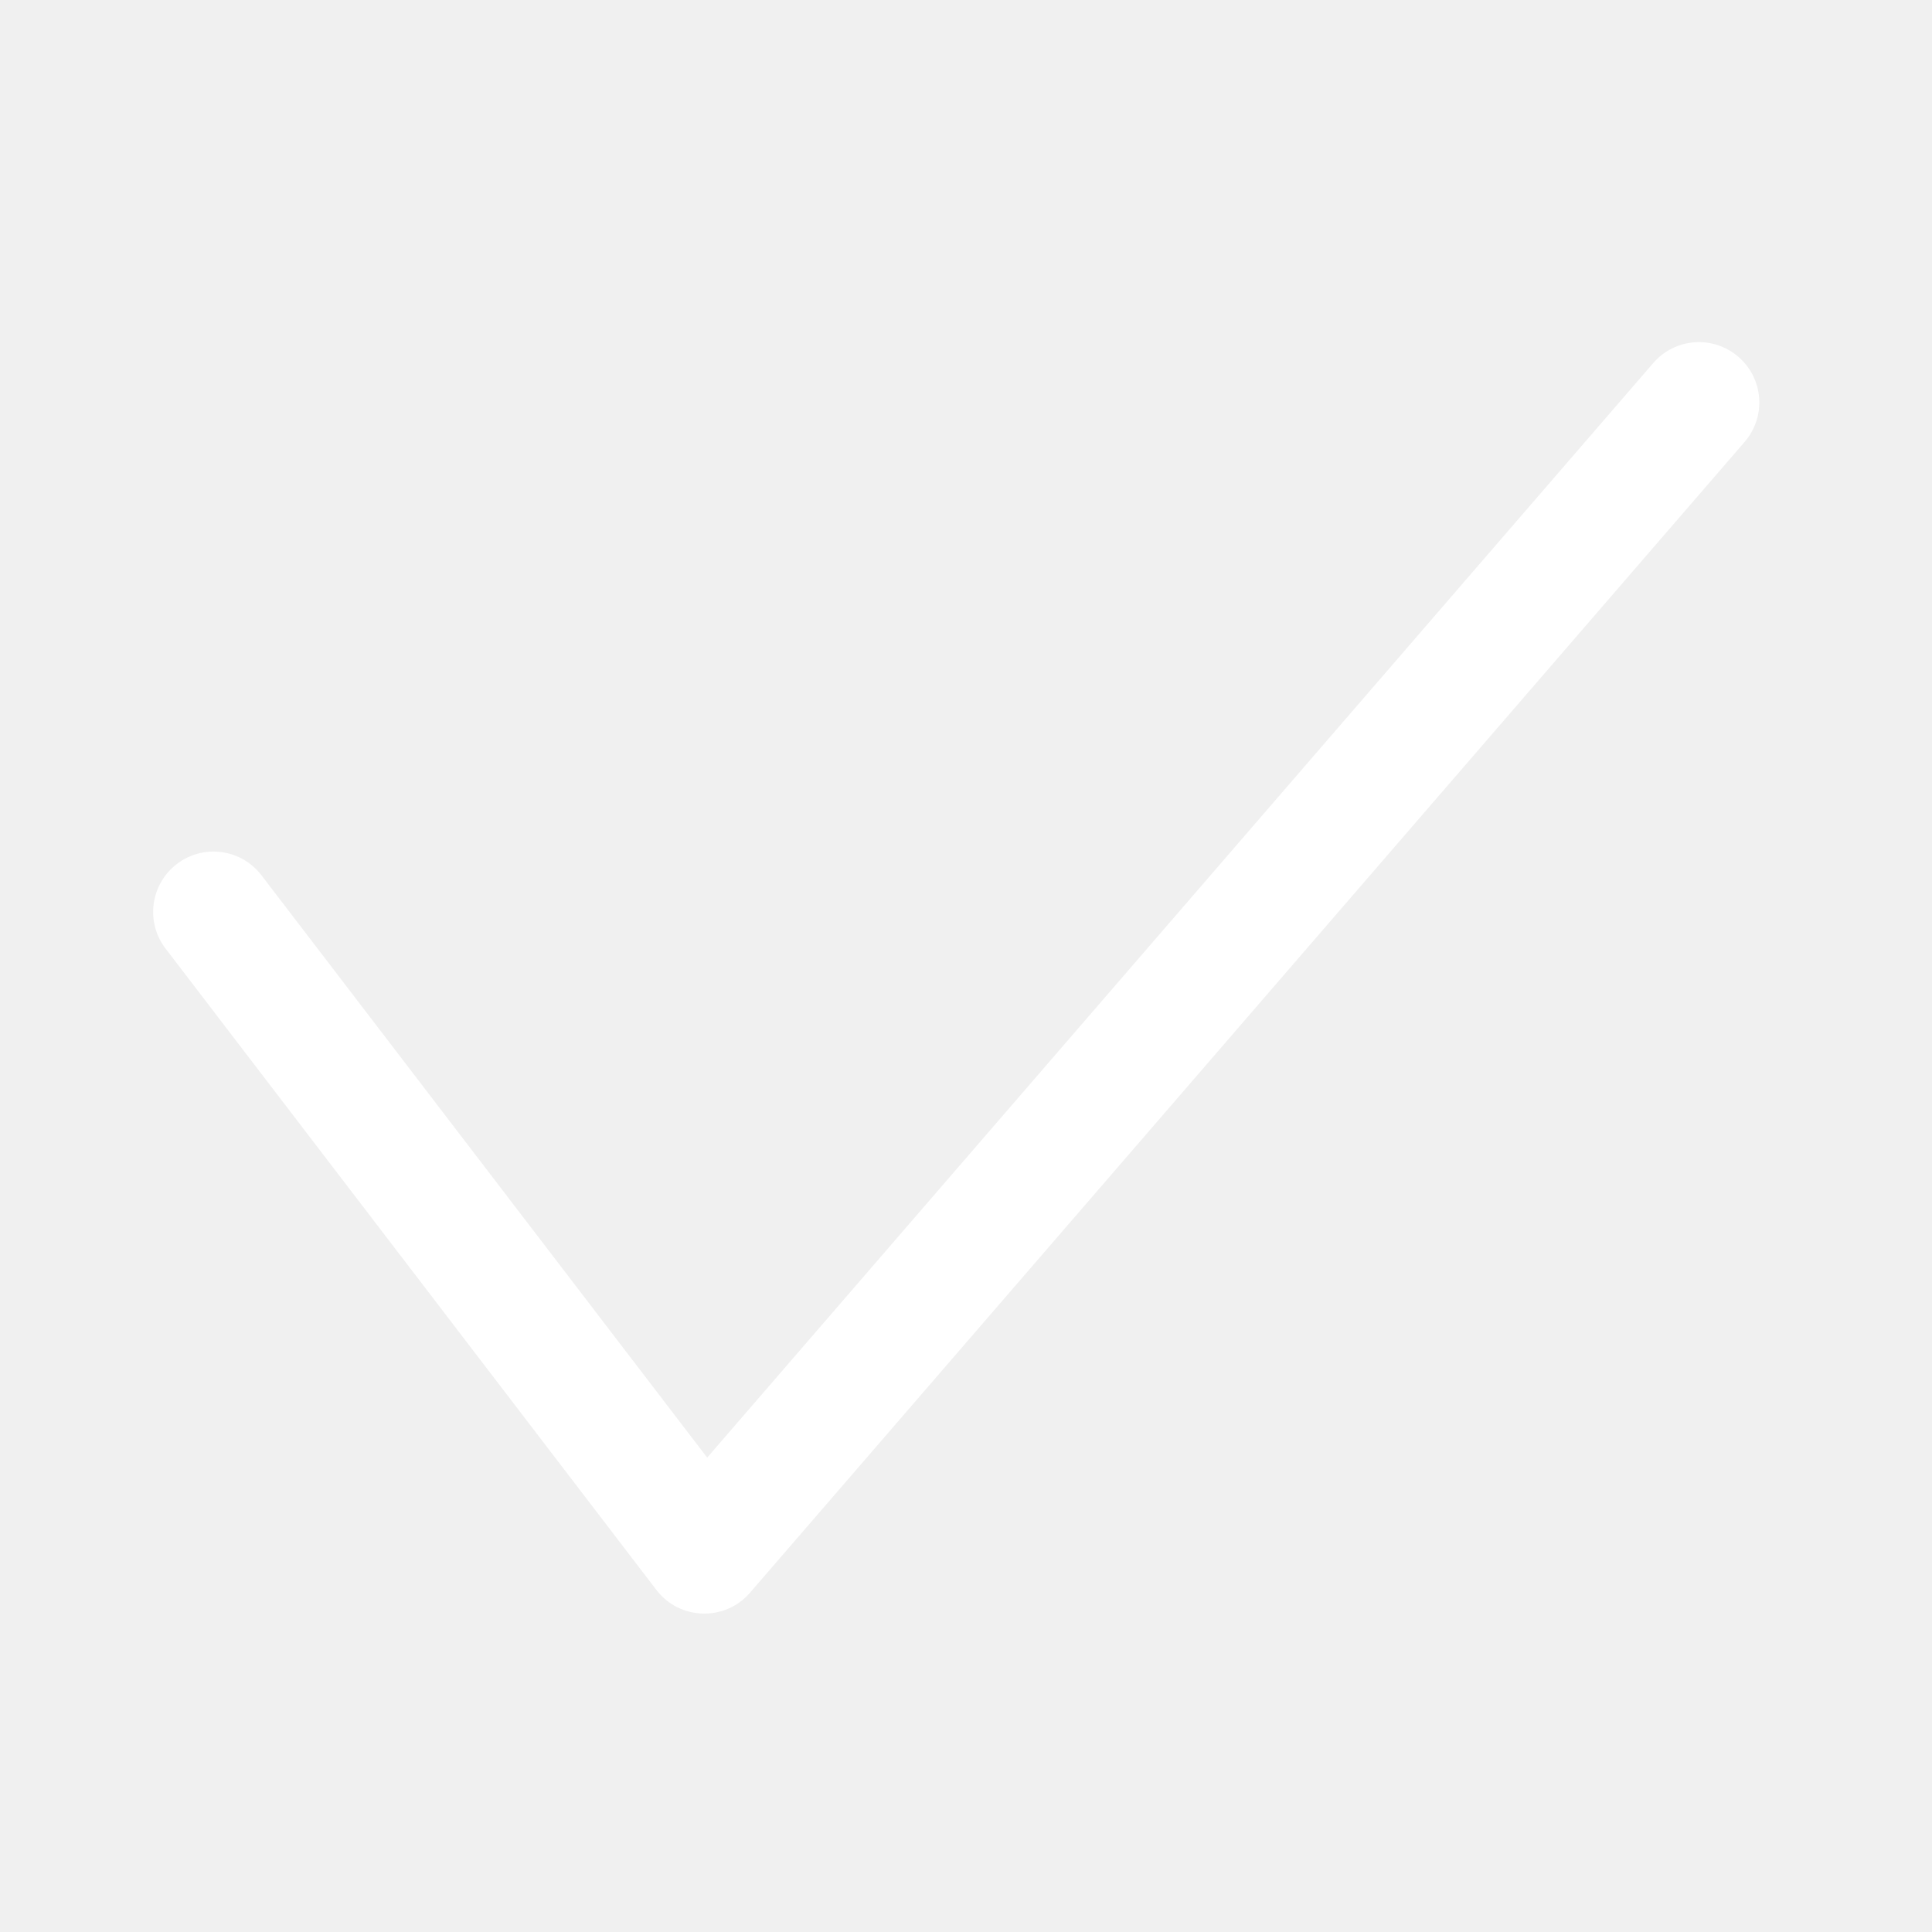
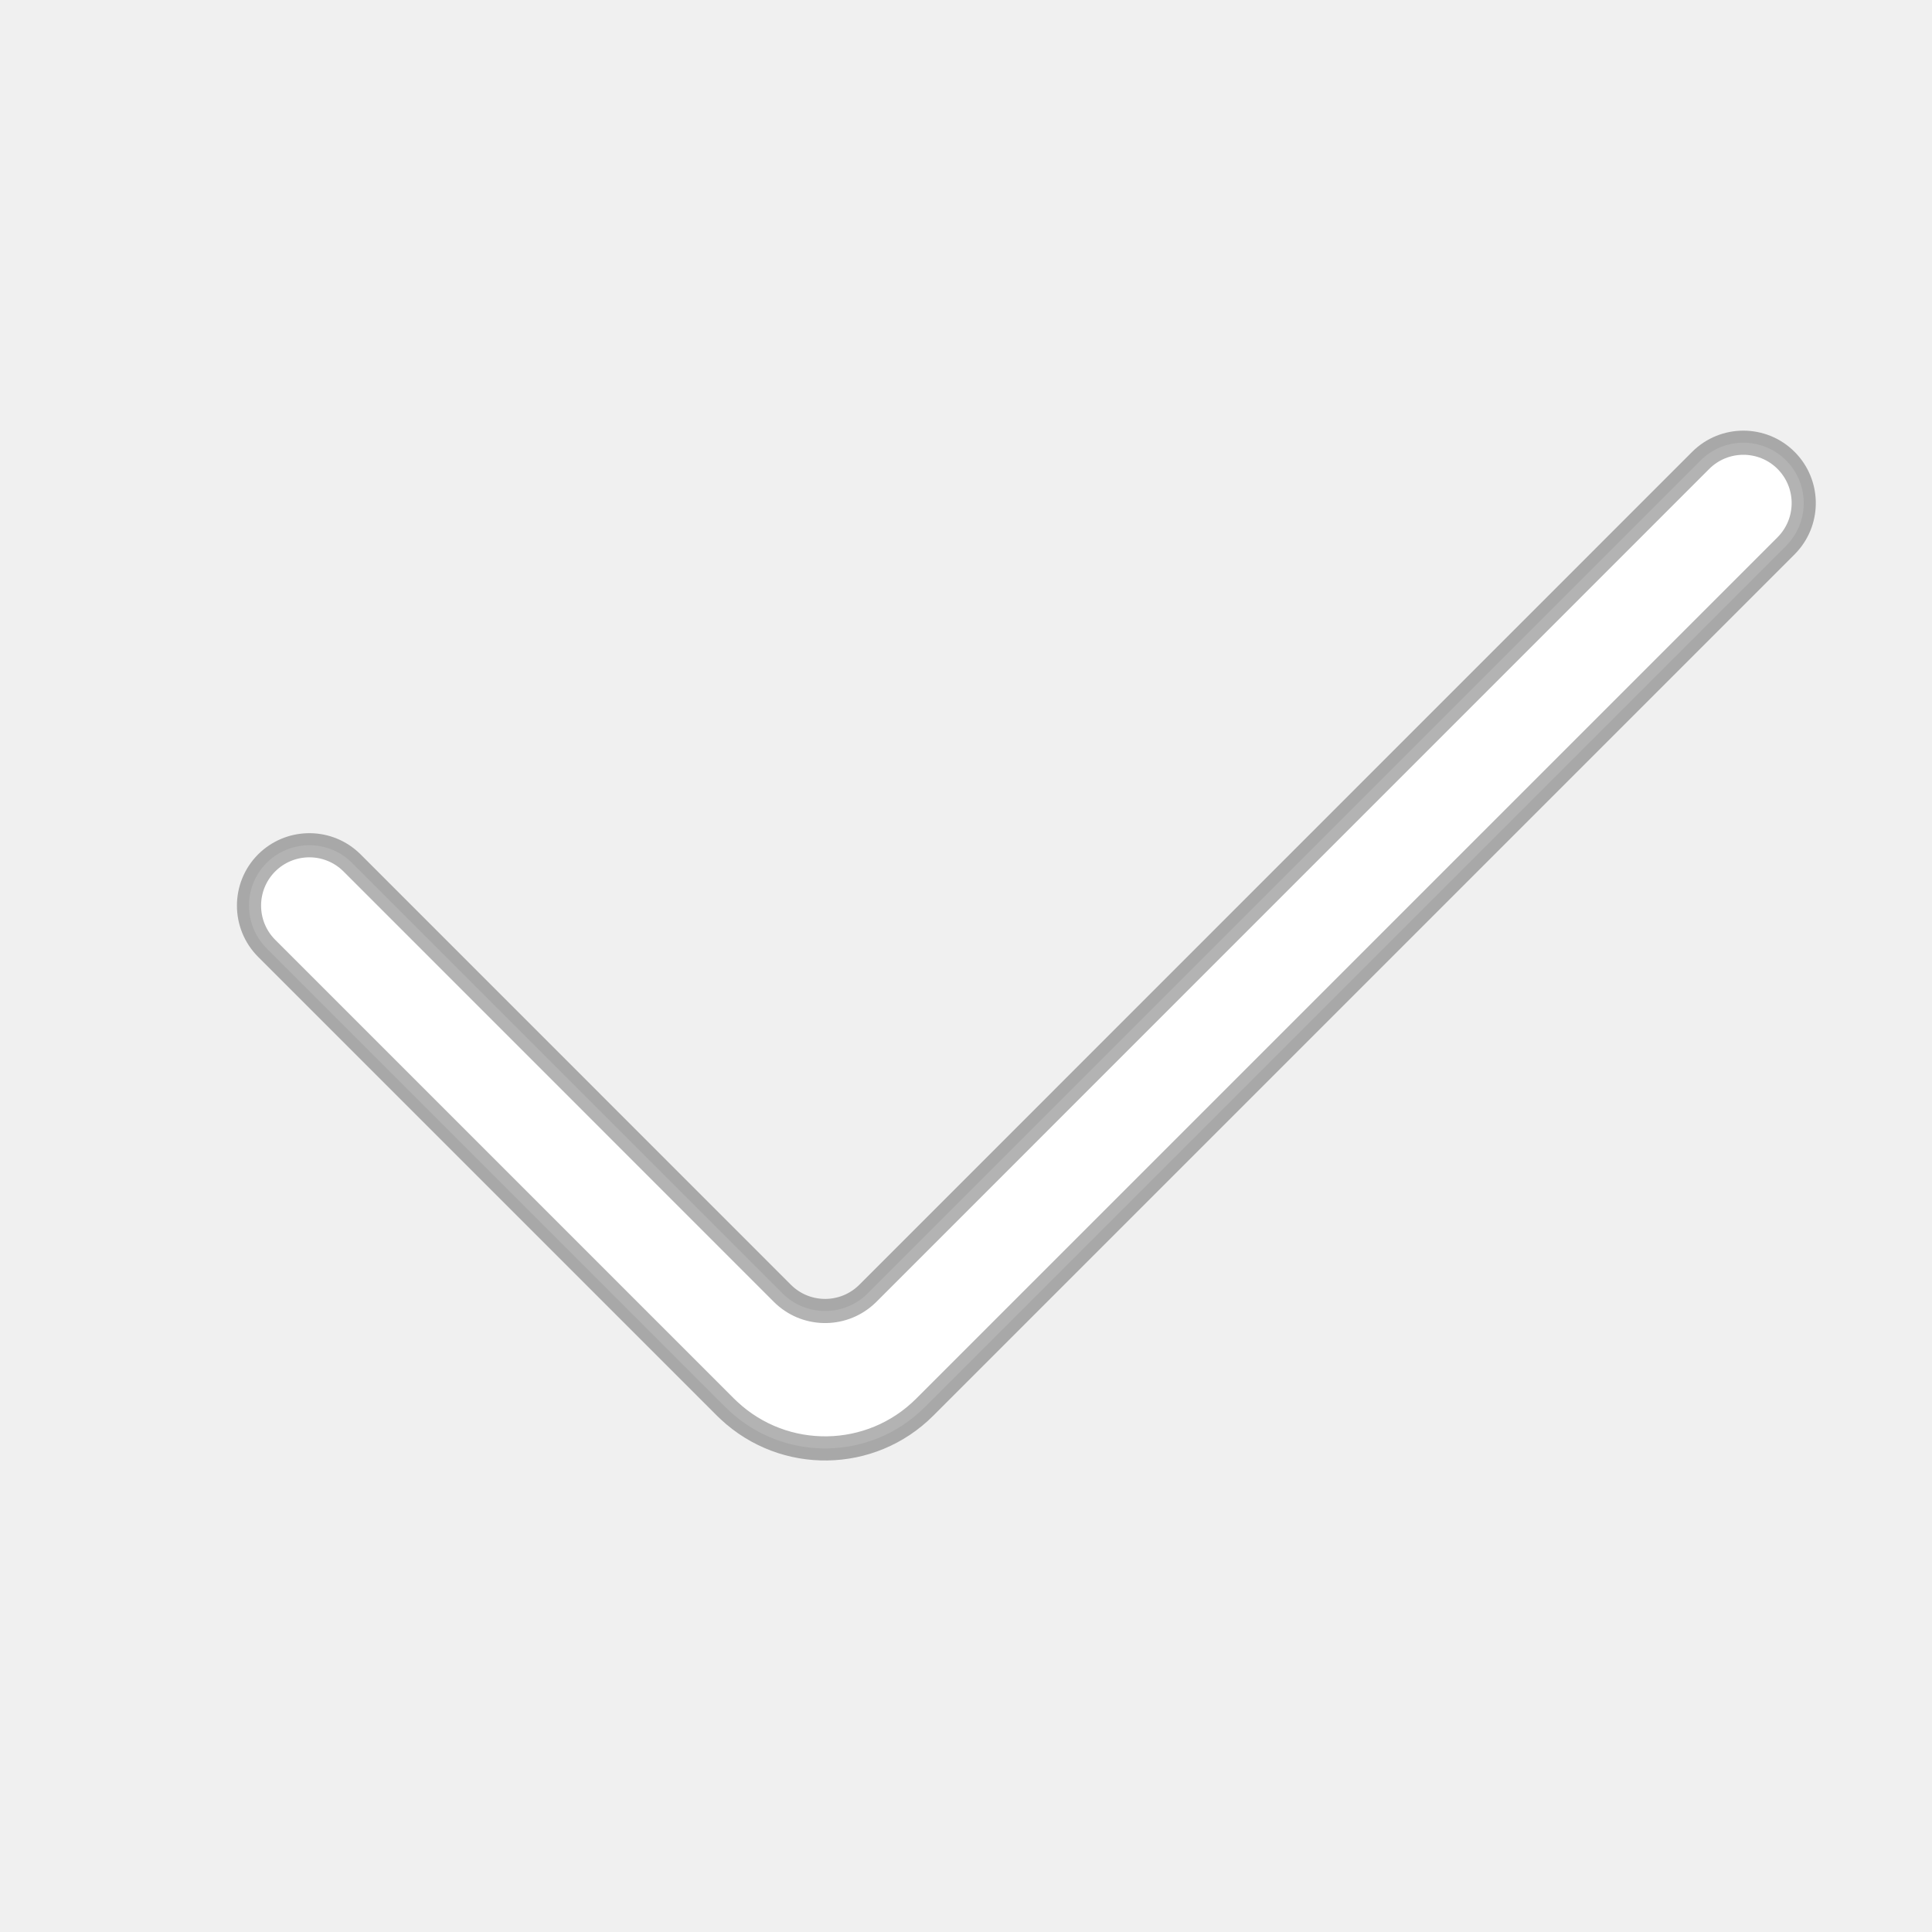
- <svg xmlns="http://www.w3.org/2000/svg" viewBox="0 0 24 24" version="1.1">
-   <g id="ic_mode_edit_confirm" stroke="none" stroke-width="1" fill="none" fill-rule="evenodd">
-     <path d="M20.537,4.51 C20.808,4.196 21.282,4.162 21.595,4.433 C21.909,4.703 21.943,5.177 21.672,5.49 L9.317,19.785 C9.006,20.145 8.443,20.128 8.154,19.751 L2.057,11.784 C1.805,11.456 1.868,10.985 2.197,10.733 C2.526,10.481 2.996,10.544 3.248,10.873 L8.785,18.107 L20.537,4.51 Z" id="Path-10" fill="#FFFFFF" />
+ <svg xmlns="http://www.w3.org/2000/svg" xmlns:xlink="http://www.w3.org/1999/xlink" width="24px" height="24px" viewBox="0 0 24 24" version="1.1">
+   <defs>
+     <path d="M18.484,13.009 C19.153,13.678 19.167,14.754 18.526,15.44 L18.484,15.484 L12.784,21.184 C12.491,21.476 12.016,21.476 11.723,21.184 C11.441,20.901 11.431,20.449 11.693,20.155 L11.723,20.123 L17.07,14.777 C17.352,14.494 17.362,14.043 17.1,13.748 L17.07,13.716 L6.723,3.37 C6.43,3.077 6.43,2.602 6.723,2.309 C7.006,2.027 7.457,2.017 7.752,2.279 L7.784,2.309 L18.484,13.009 Z" id="path-1" />
+   </defs>
+   <g id="ic_system_confirm" stroke="#000000" stroke-opacity="0.3" stroke-width="0.3" fill-rule="evenodd">
+     <mask id="mask-2" fill="white">
+       <use xlink:href="#path-1" />
+     </mask>
+     <use id="形状结合" fill="#FFFFFF" fill-rule="nonzero" transform="translate(12.75, 11.74632) rotate(-270) translate(-12.75, -11.74632) " xlink:href="#path-1" />
  </g>
</svg>
